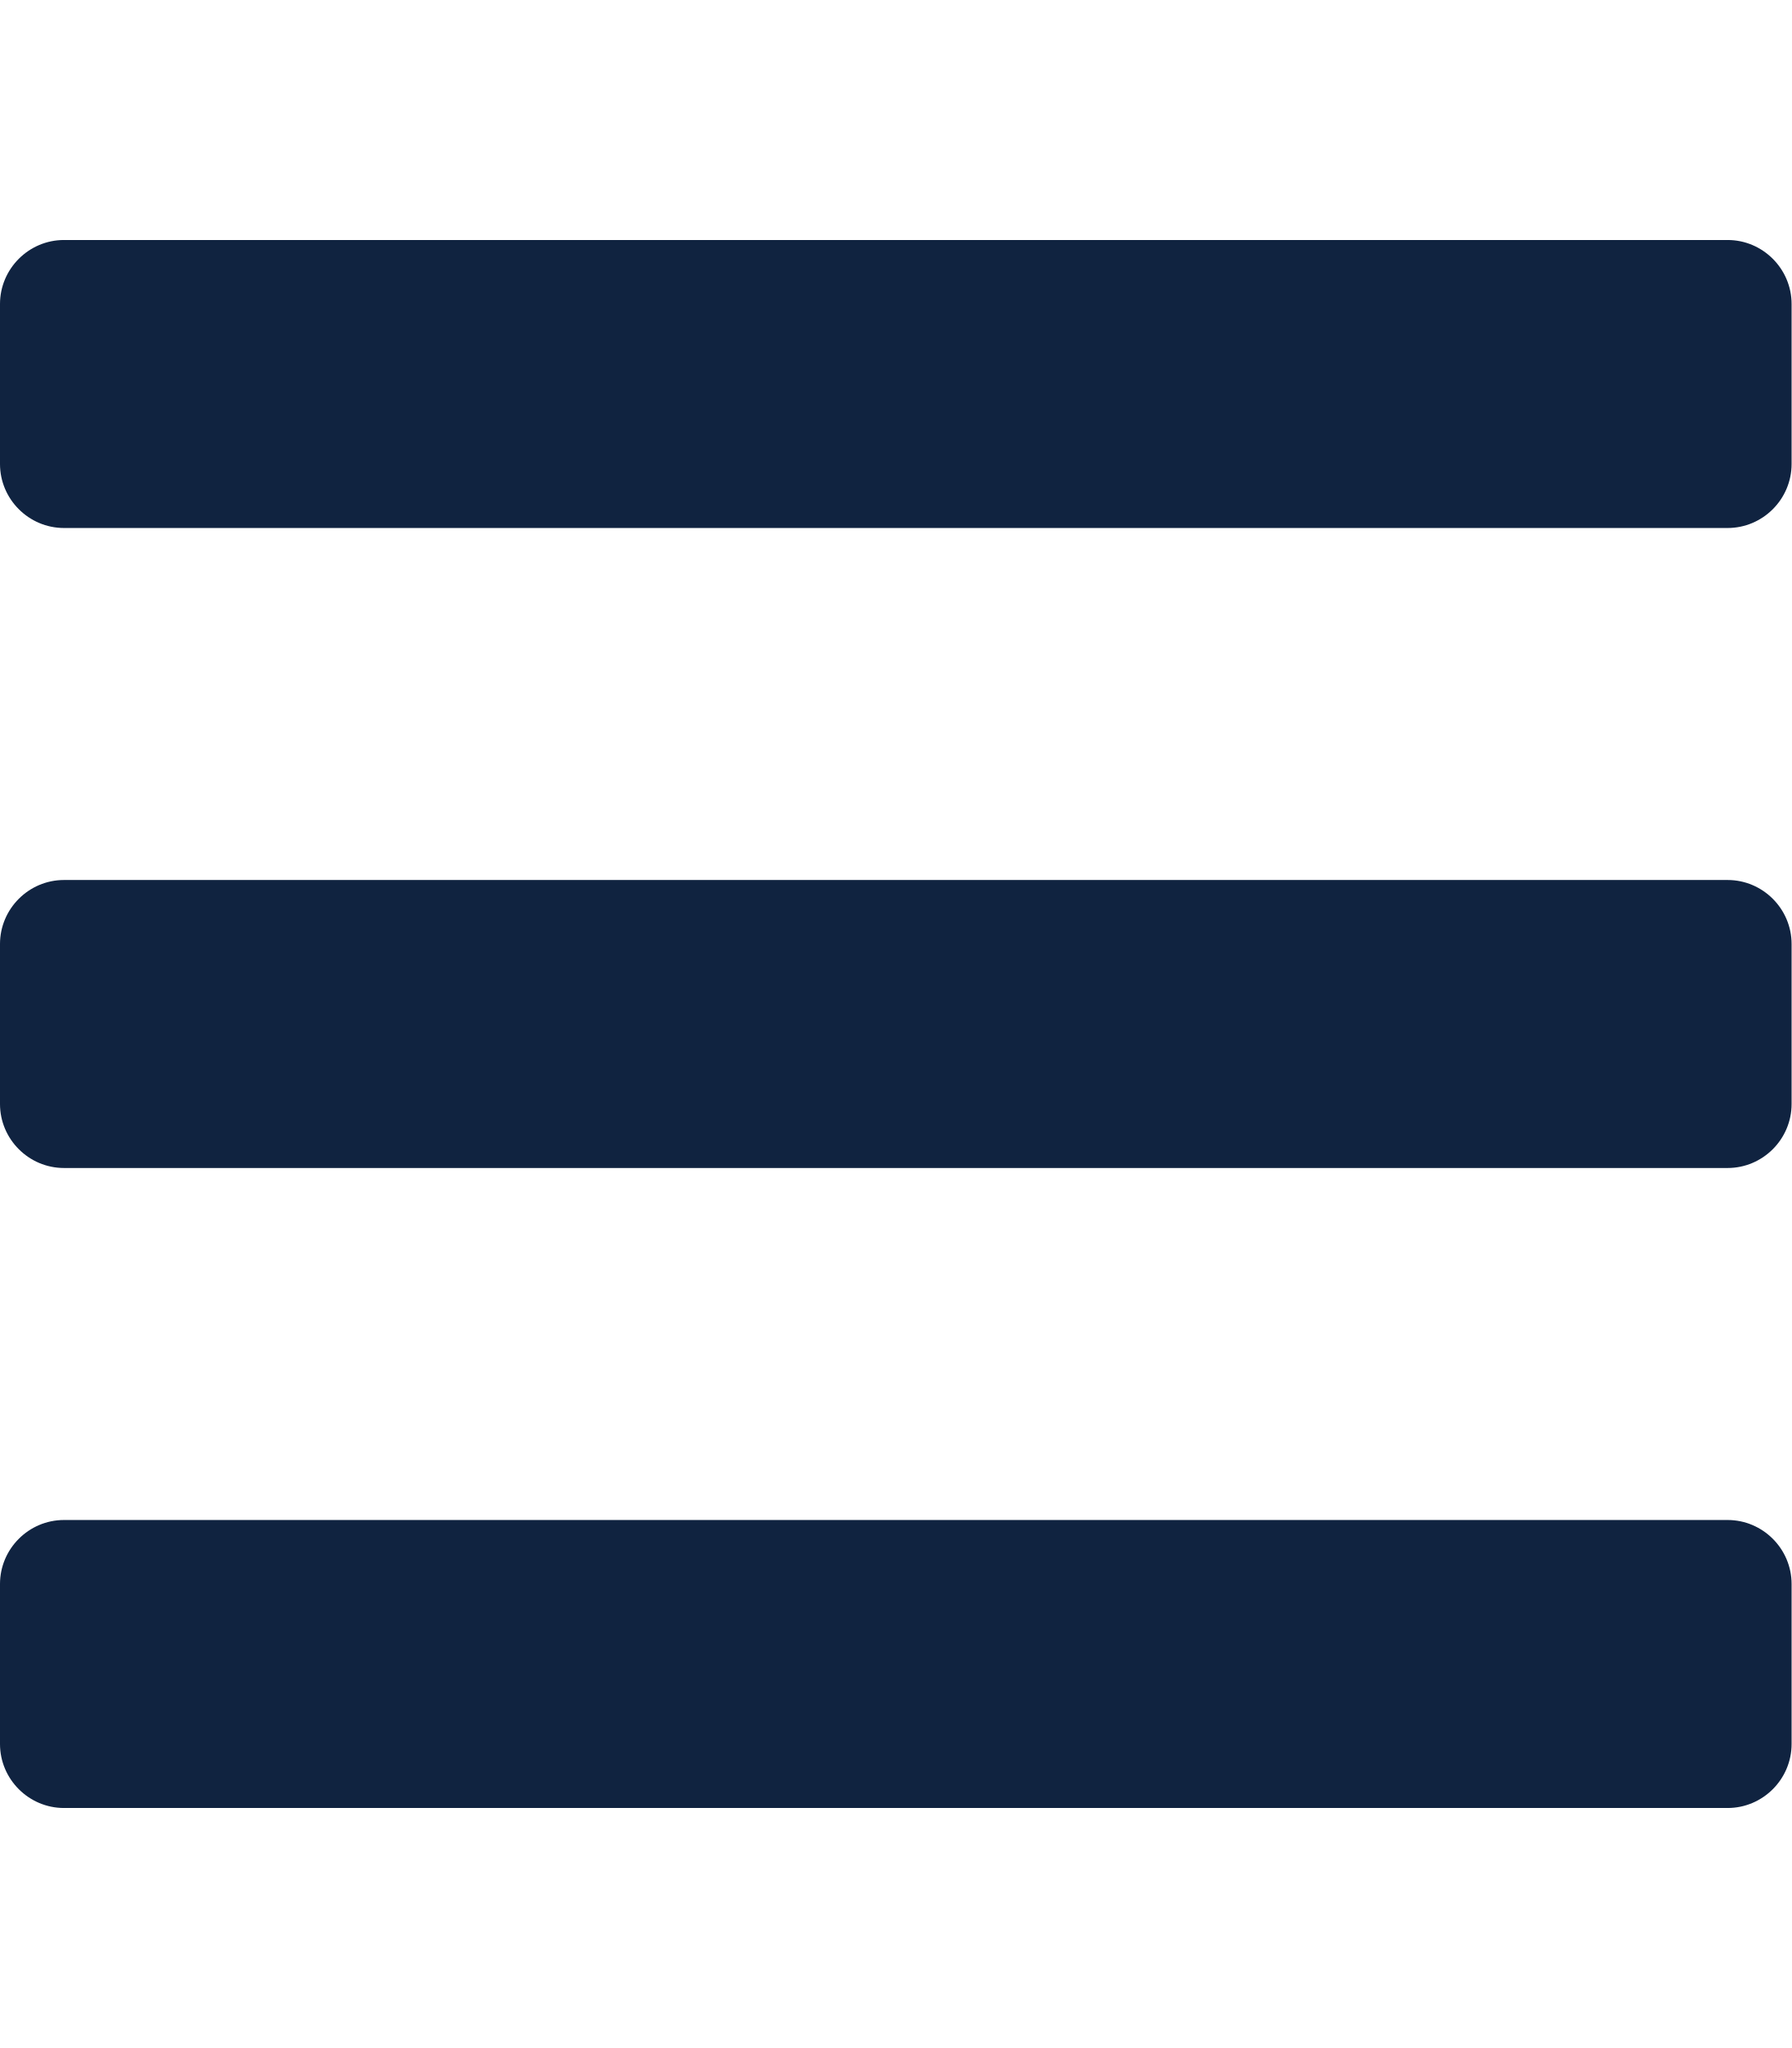
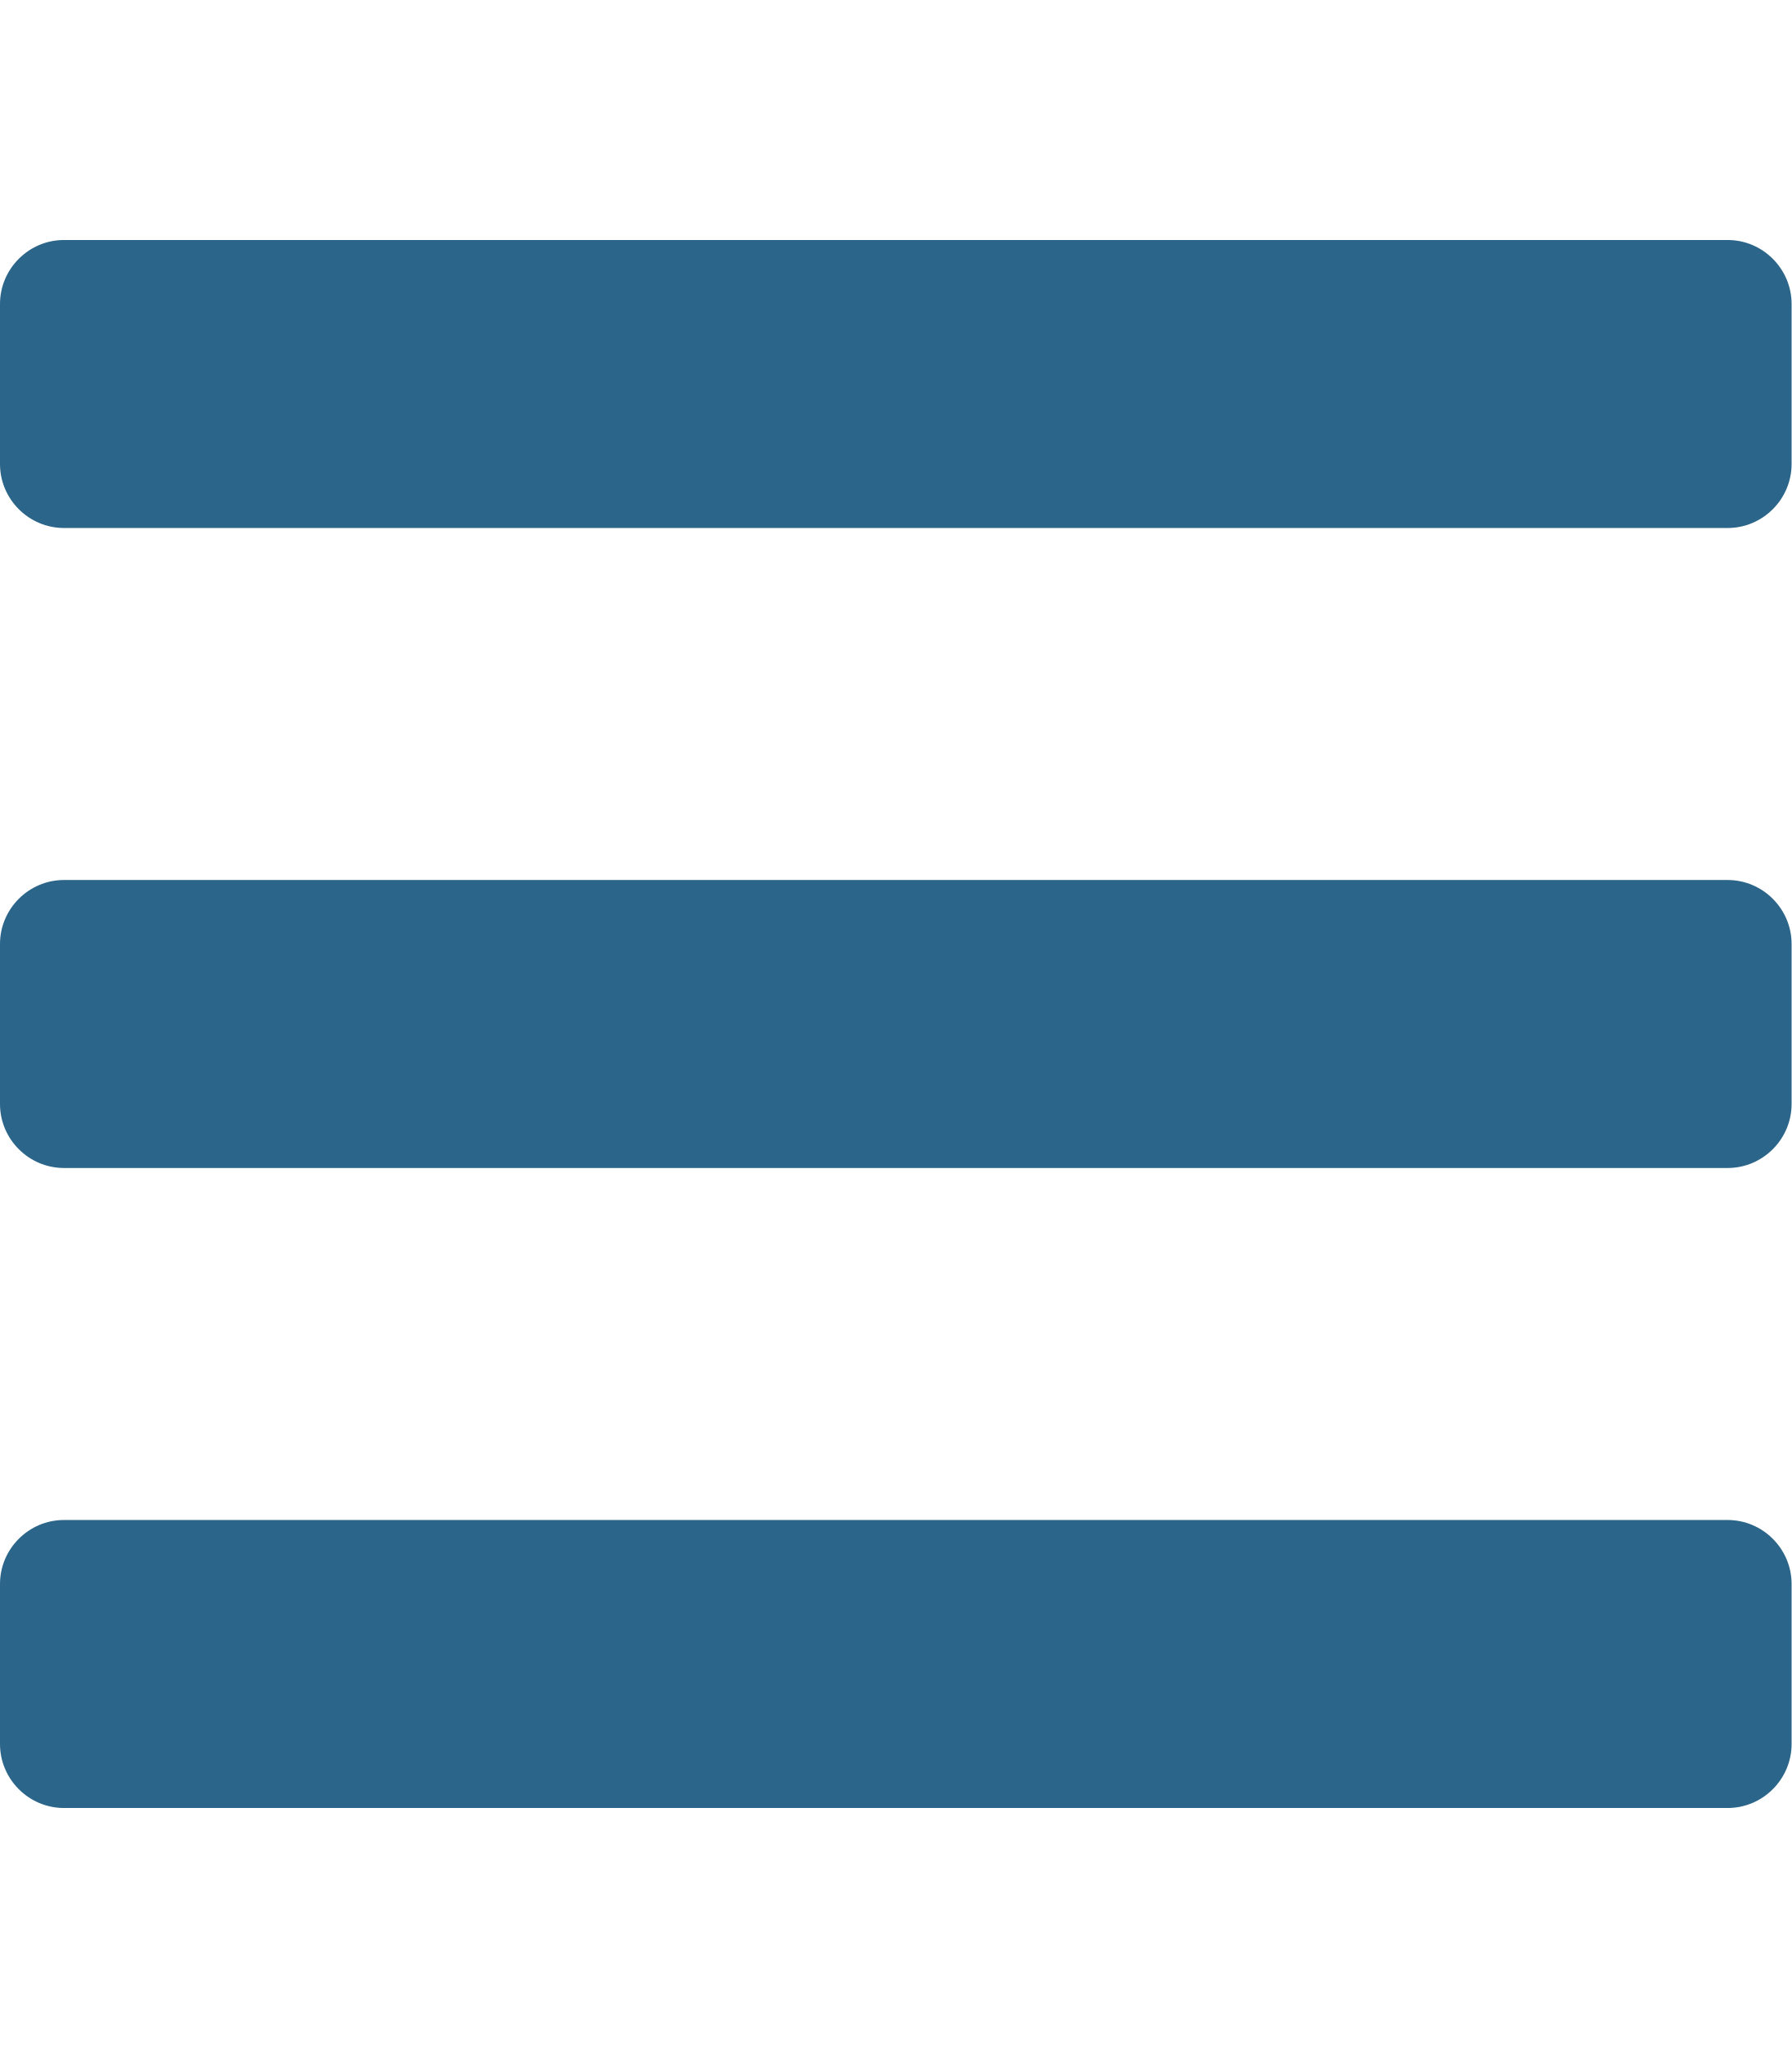
<svg xmlns="http://www.w3.org/2000/svg" version="1.1" id="Layer_1" focusable="false" x="0px" y="0px" viewBox="0 0 448 512" style="enable-background:new 0 0 448 512;" xml:space="preserve">
  <style type="text/css">
- 	.st0{fill:#102340;}
+ 	.st0{fill:#2B6589;}
</style>
  <path class="st0" d="M16,132h416c8.8,0,16-7.2,16-16V76c0-8.8-7.2-16-16-16H16C7.2,60,0,67.2,0,76v40C0,124.8,7.2,132,16,132z   M16,292h416c8.8,0,16-7.2,16-16v-40c0-8.8-7.2-16-16-16H16c-8.8,0-16,7.2-16,16v40C0,284.8,7.2,292,16,292z M16,452h416  c8.8,0,16-7.2,16-16v-40c0-8.8-7.2-16-16-16H16c-8.8,0-16,7.2-16,16v40C0,444.8,7.2,452,16,452z" />
</svg>
